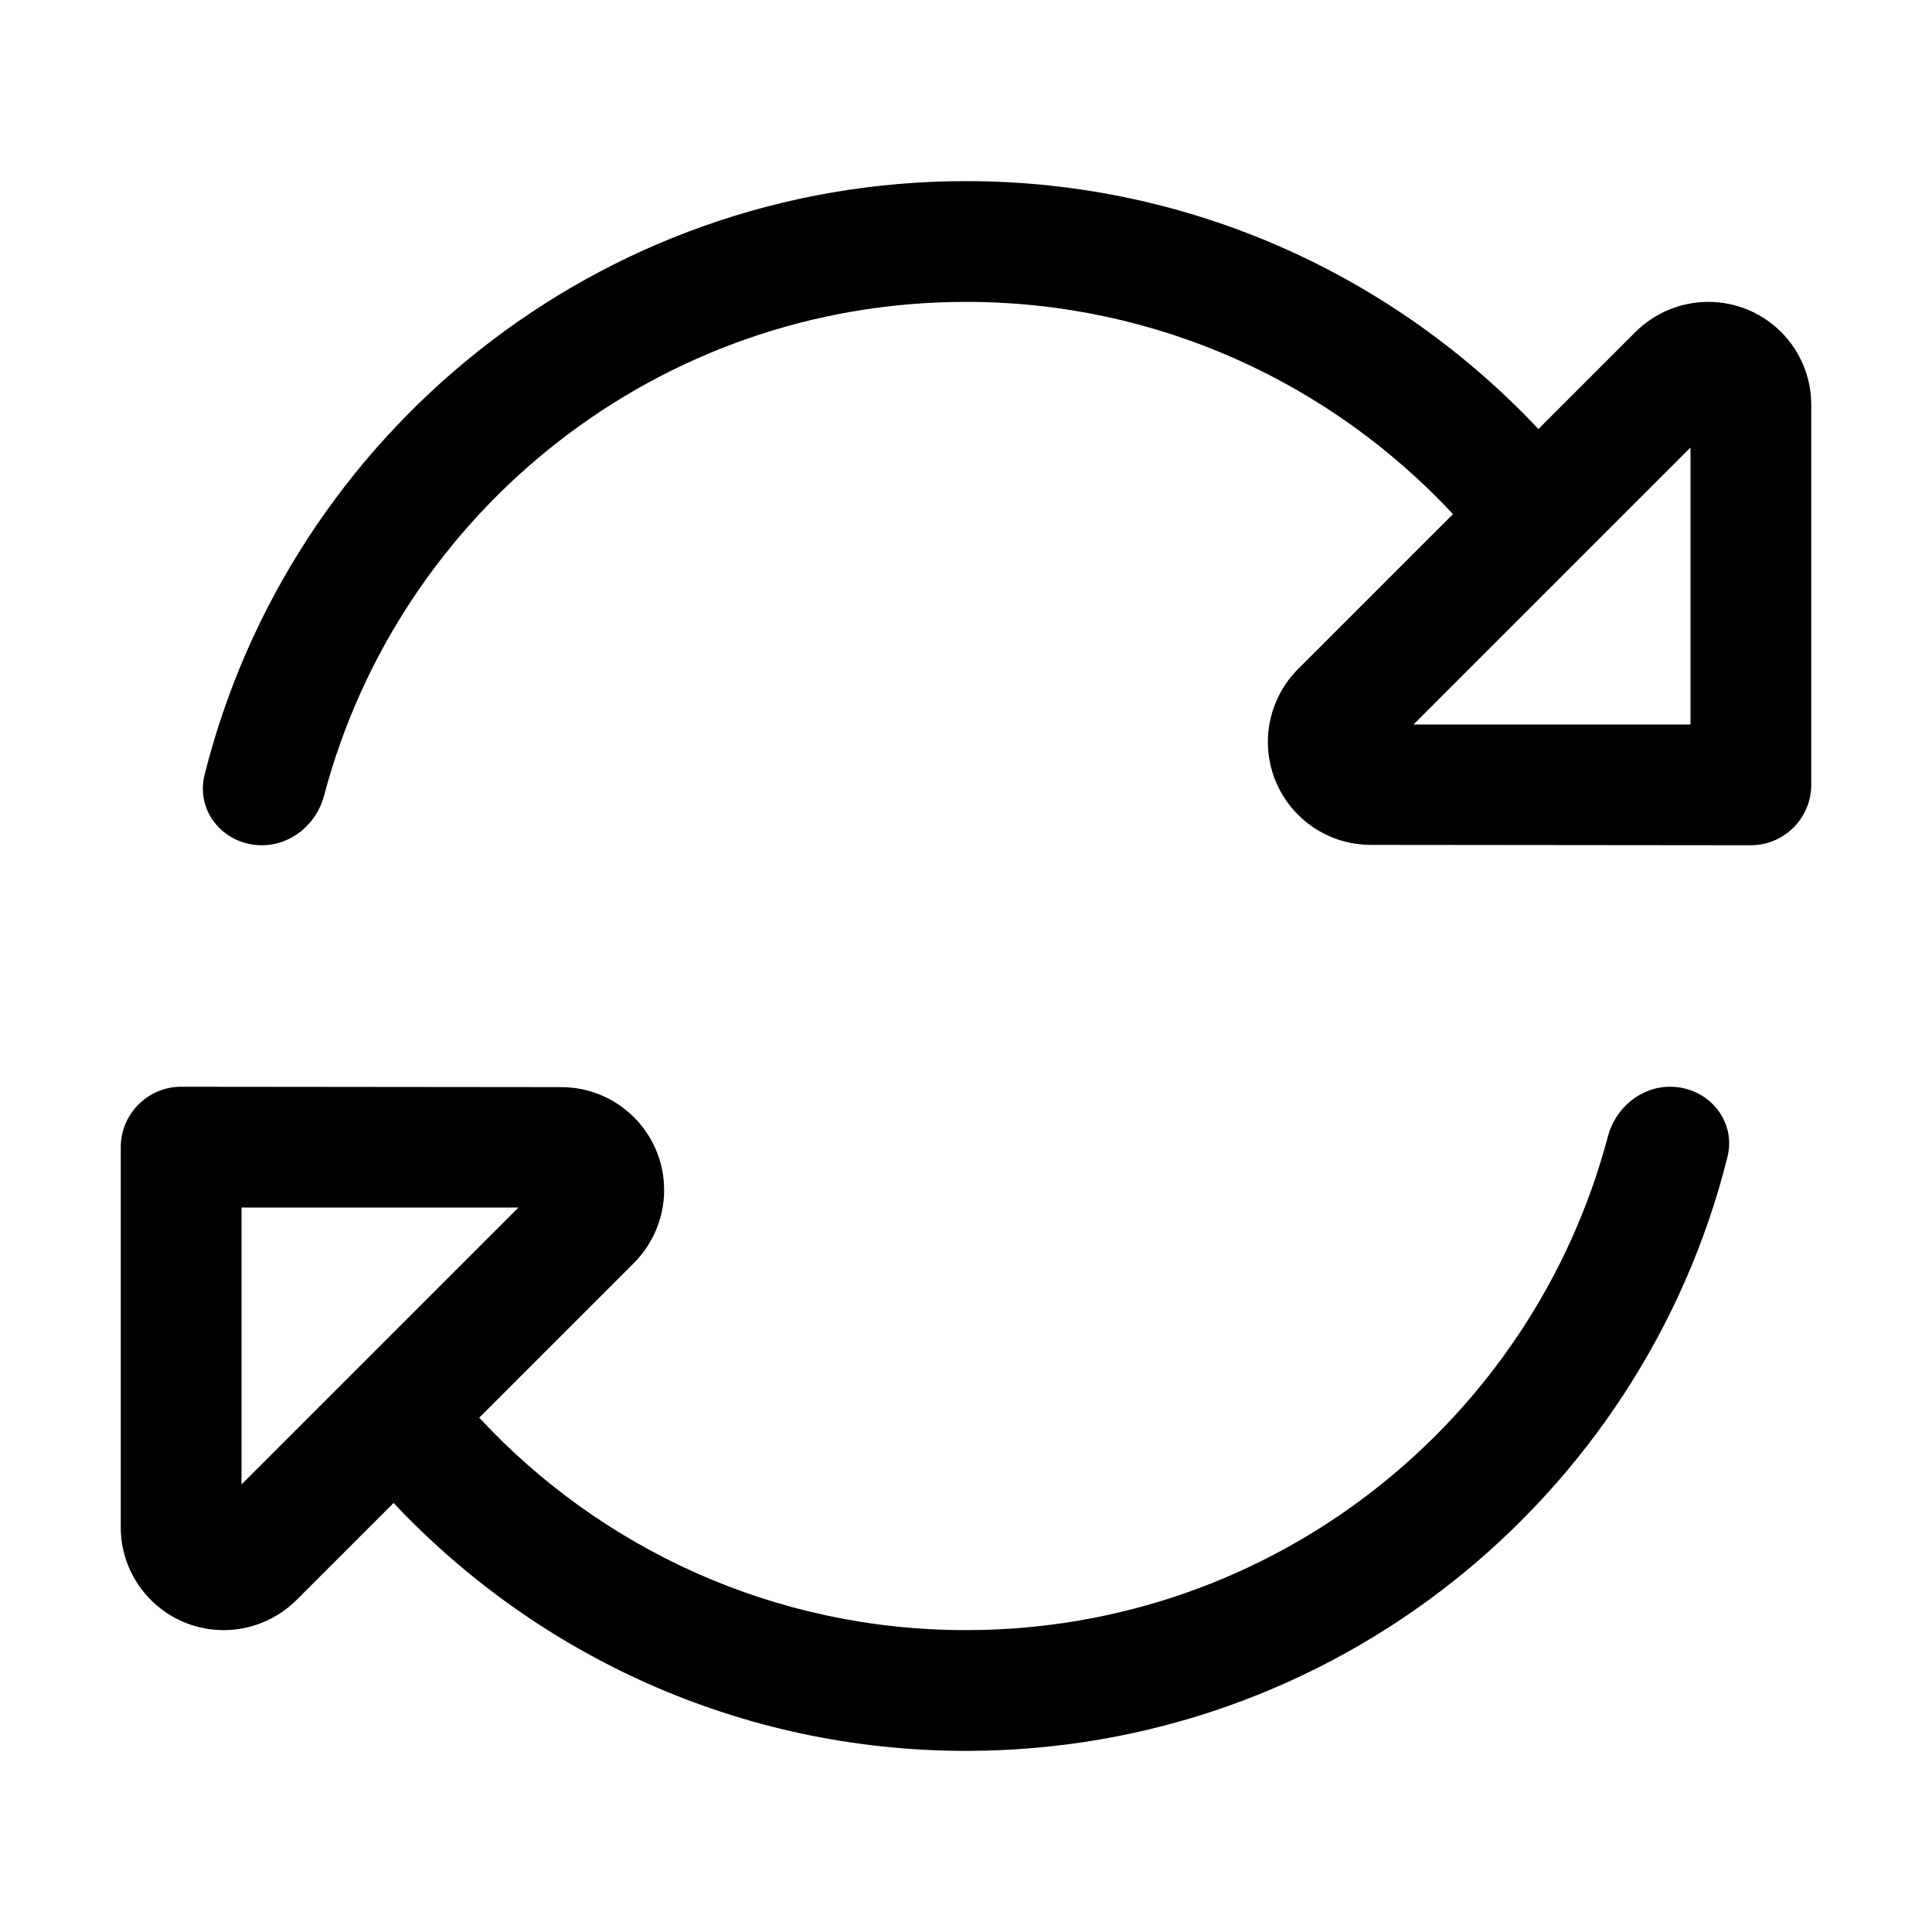
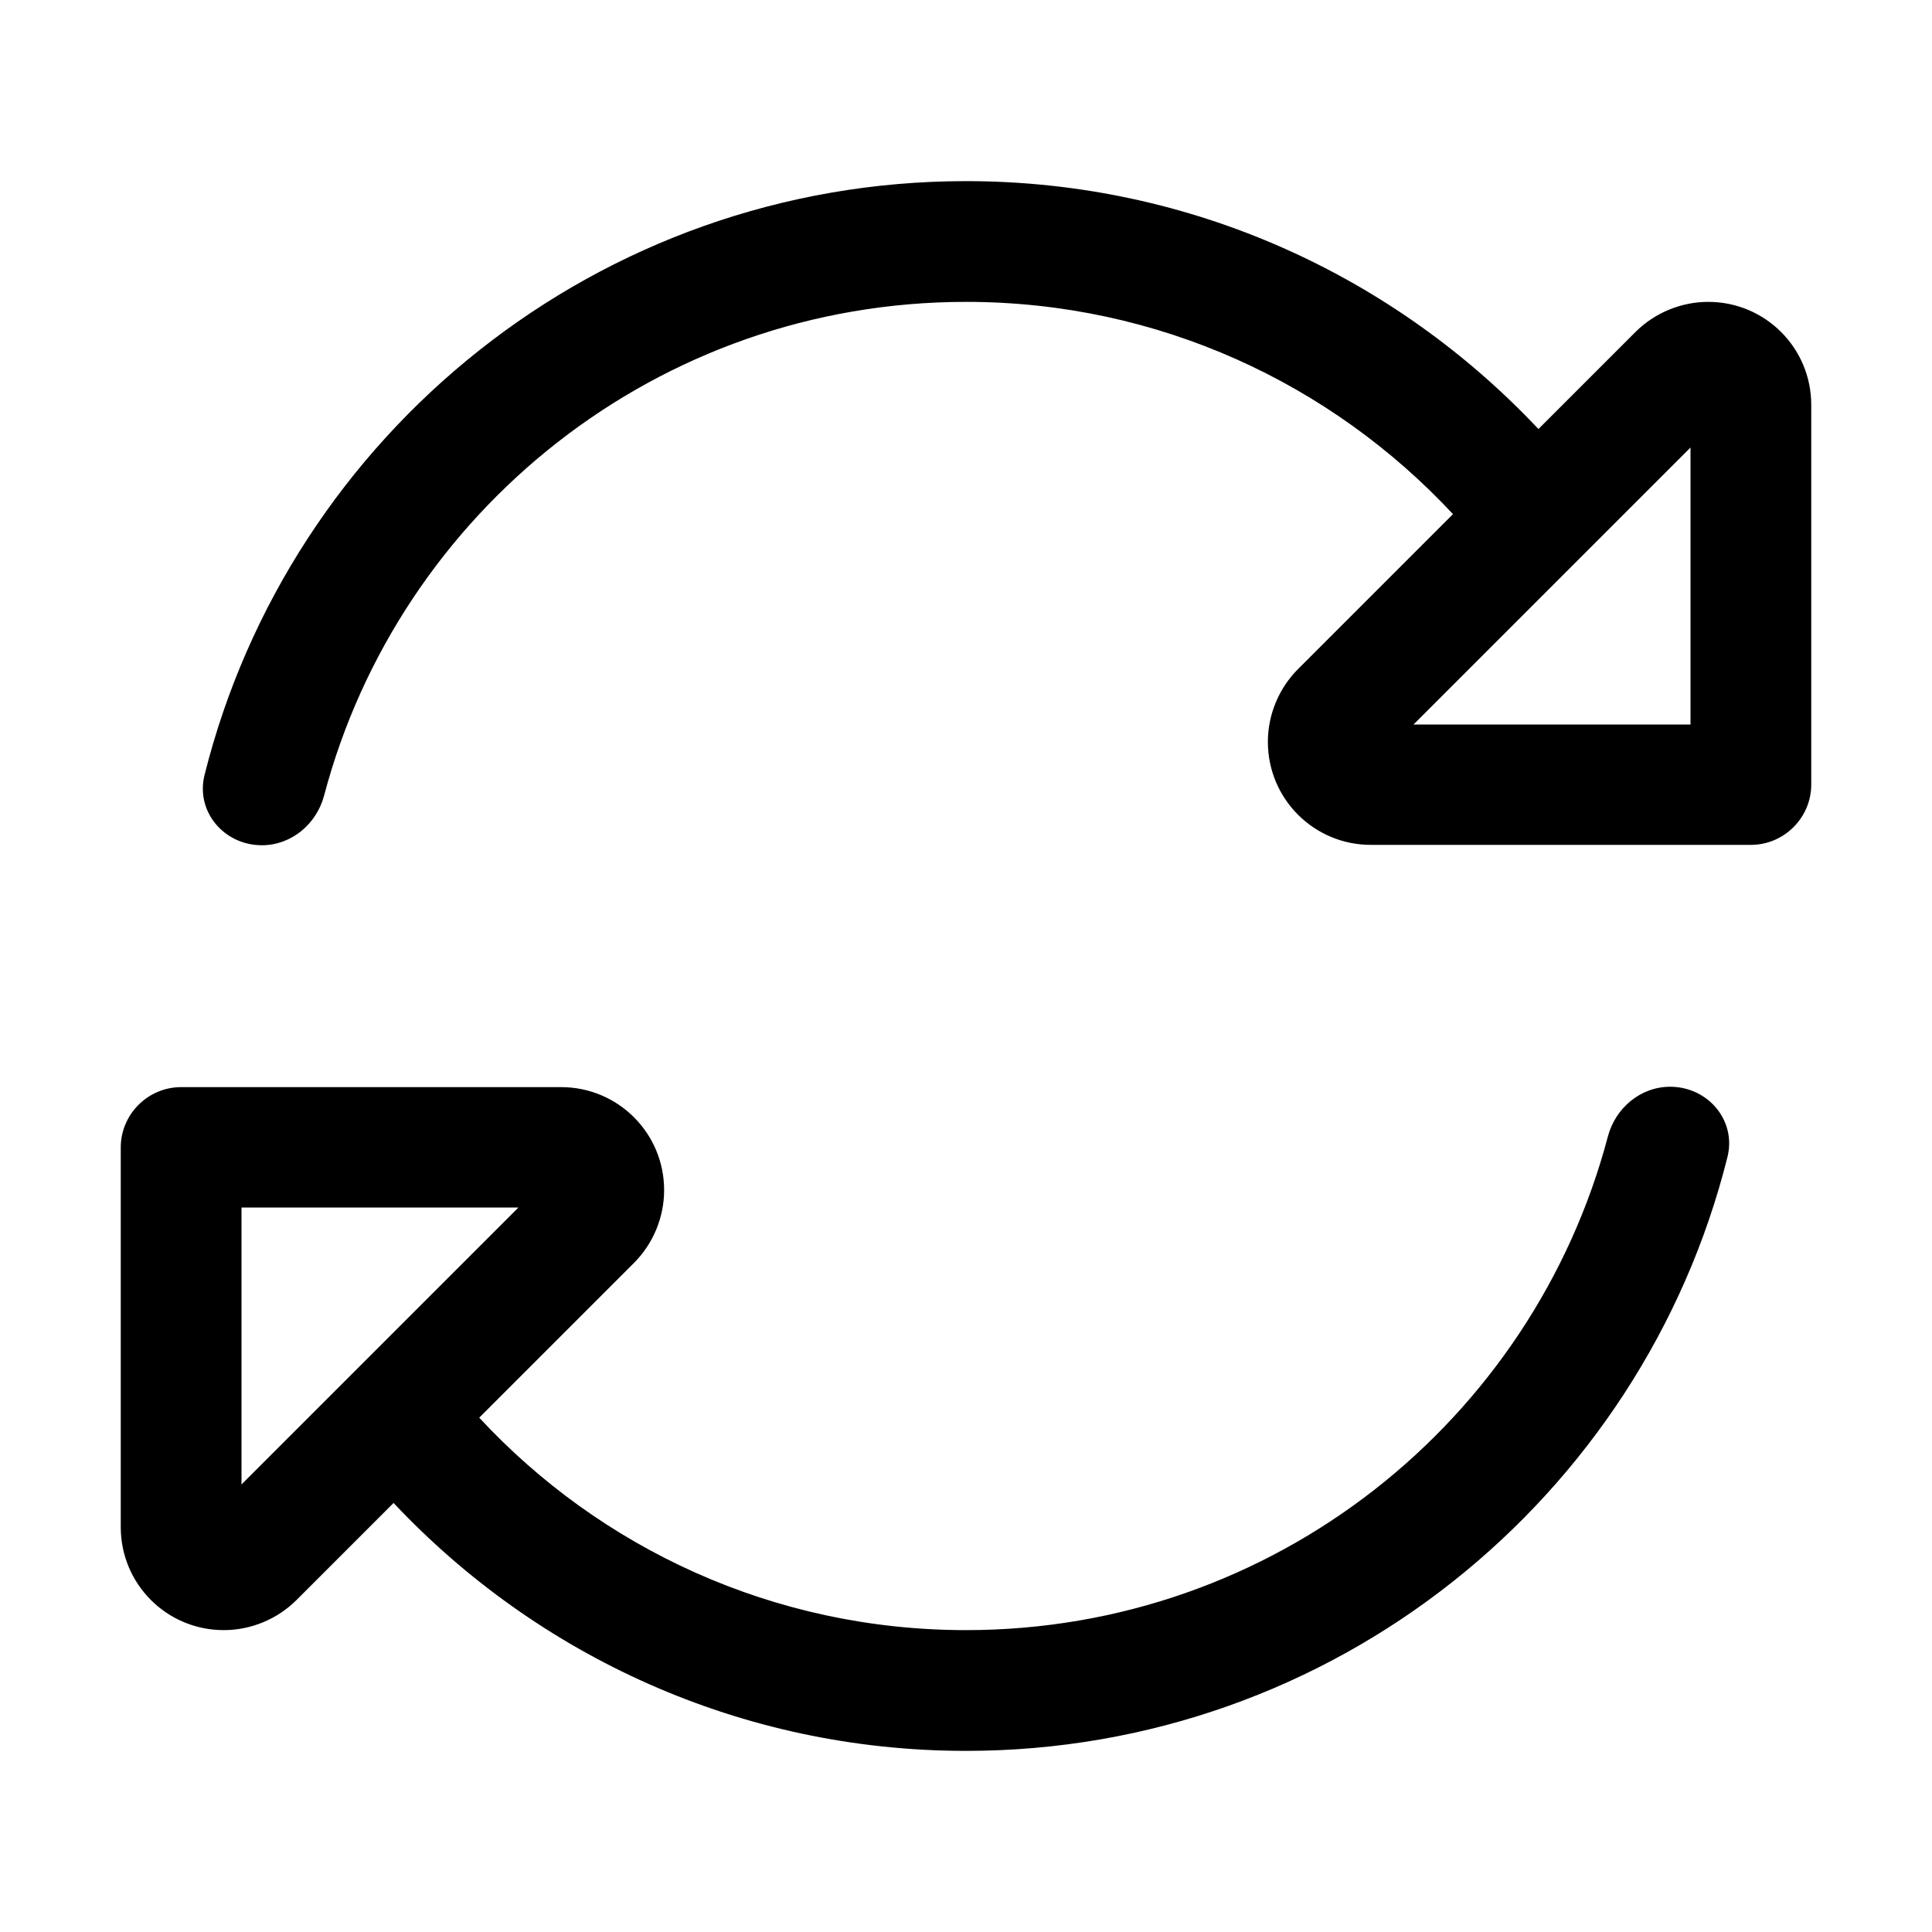
- <svg xmlns="http://www.w3.org/2000/svg" viewBox="0 0 512 512" fill="currentColor">
-   <path d="M426.1 301.2C406.2 376.5 337.6 432 256 432c-51 0-96.9-21.7-129-56.3l41-41c5.1-5.1 8-12.1 8-19.3c0-15.1-12.2-27.3-27.3-27.3L48 288c-8.8 0-16 7.2-16 16l0 100.7C32 419.8 44.2 432 59.3 432c7.2 0 14.2-2.9 19.3-8l25.7-25.7C142.3 438.7 196.2 464 256 464c97.4 0 179.2-67 201.8-157.4c2.4-9.7-5.2-18.6-15.2-18.6c-7.8 0-14.5 5.6-16.5 13.2zM385 136.3l-41 41c-5.1 5.1-8 12.1-8 19.3c0 15.1 12.2 27.3 27.3 27.3L464 224c8.8 0 16-7.2 16-16l0-100.7C480 92.2 467.8 80 452.7 80c-7.2 0-14.2 2.9-19.3 8l-25.7 25.7C369.7 73.3 315.8 48 256 48C158.6 48 76.8 115 54.2 205.4c-2.4 9.7 5.2 18.6 15.2 18.6c7.8 0 14.5-5.6 16.5-13.2C105.8 135.5 174.4 80 256 80c51 0 96.9 21.7 129.1 56.3zM448 192l-73.4 0L448 118.6l0 73.4zM64 320l73.4 0L64 393.4 64 320z" />
+ <svg xmlns="http://www.w3.org/2000/svg" fill="currentColor" viewBox="0 0 512 512">
+   <path d="M426.1 301.2C406.2 376.5 337.6 432 256 432c-51 0-96.9-21.7-129-56.3l41-41c5.1-5.1 8-12.1 8-19.3c0-15.1-12.2-27.3-27.3-27.3H48c-8.8 0-16 7.2-16 16V404.7C32 419.8 44.2 432 59.3 432c7.2 0 14.2-2.9 19.3-8l25.7-25.7C142.3 438.7 196.2 464 256 464c97.4 0 179.2-67 201.8-157.4c2.4-9.7-5.2-18.6-15.2-18.6c-7.8 0-14.5 5.6-16.5 13.2zM385 136.3l-41 41c-5.1 5.1-8 12.1-8 19.3c0 15.1 12.2 27.3 27.3 27.3H464c8.8 0 16-7.2 16-16V107.3C480 92.2 467.8 80 452.7 80c-7.2 0-14.2 2.9-19.3 8l-25.7 25.7C369.7 73.3 315.8 48 256 48C158.6 48 76.8 115 54.2 205.4c-2.4 9.7 5.2 18.6 15.2 18.6c7.8 0 14.5-5.6 16.5-13.2C105.8 135.5 174.4 80 256 80c51 0 96.9 21.7 129.1 56.3zM448 192H374.6L448 118.6V192zM64 320h73.4L64 393.4V320z" />
</svg>
